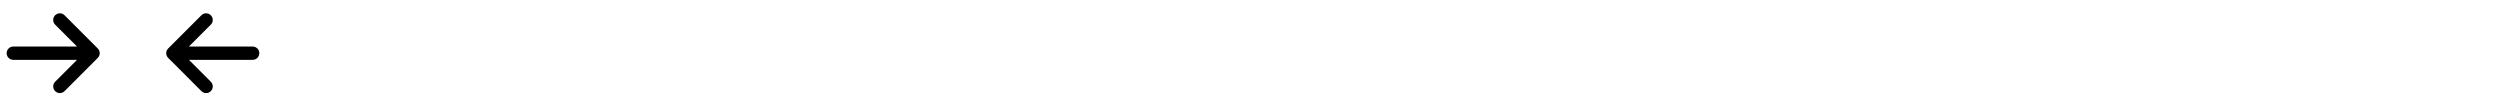
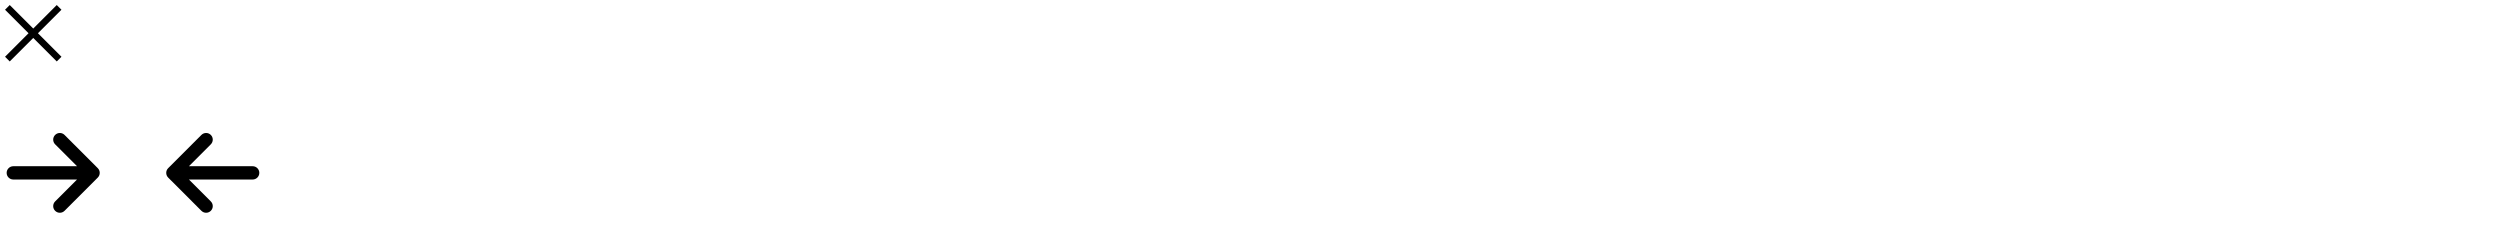
- <svg xmlns="http://www.w3.org/2000/svg" version="1.1" width="752" height="32" viewBox="0 0 752 32">
-   <svg id="icon-arrow-right2" width="32" height="32" viewBox="0 0 32 32" x="0" y="0">
+ <svg xmlns="http://www.w3.org/2000/svg" version="1.1" width="752" height="68" viewBox="0 0 752 68">
+   <svg id="icon-close" width="20" height="20" viewBox="0 0 20 20" x="0" y="0">
+     <path d="M10 8.586l-7.071-7.071-1.414 1.414 7.071 7.071-7.071 7.071 1.414 1.414 7.071-7.071 7.071 7.071 1.414-1.414-7.071-7.071 7.071-7.071-1.414-1.414-7.071 7.071z" />
+   </svg>
+   <svg id="icon-arrow-right2" width="32" height="32" viewBox="0 0 32 32" x="0" y="36">
    <path d="M19.414 27.414l10-10c0.781-0.781 0.781-2.047 0-2.828l-10-10c-0.781-0.781-2.047-0.781-2.828 0s-0.781 2.047 0 2.828l6.586 6.586h-19.172c-1.105 0-2 0.895-2 2s0.895 2 2 2h19.172l-6.586 6.586c-0.39 0.39-0.586 0.902-0.586 1.414s0.195 1.024 0.586 1.414c0.781 0.781 2.047 0.781 2.828 0z" />
  </svg>
-   <svg id="icon-arrow-left2" width="32" height="32" viewBox="0 0 32 32" x="48" y="0">
+   <svg id="icon-arrow-left2" width="32" height="32" viewBox="0 0 32 32" x="48" y="36">
    <path d="M12.586 27.414l-10-10c-0.781-0.781-0.781-2.047 0-2.828l10-10c0.781-0.781 2.047-0.781 2.828 0s0.781 2.047 0 2.828l-6.586 6.586h19.172c1.105 0 2 0.895 2 2s-0.895 2-2 2h-19.172l6.586 6.586c0.39 0.39 0.586 0.902 0.586 1.414s-0.195 1.024-0.586 1.414c-0.781 0.781-2.047 0.781-2.828 0z" />
  </svg>
</svg>
